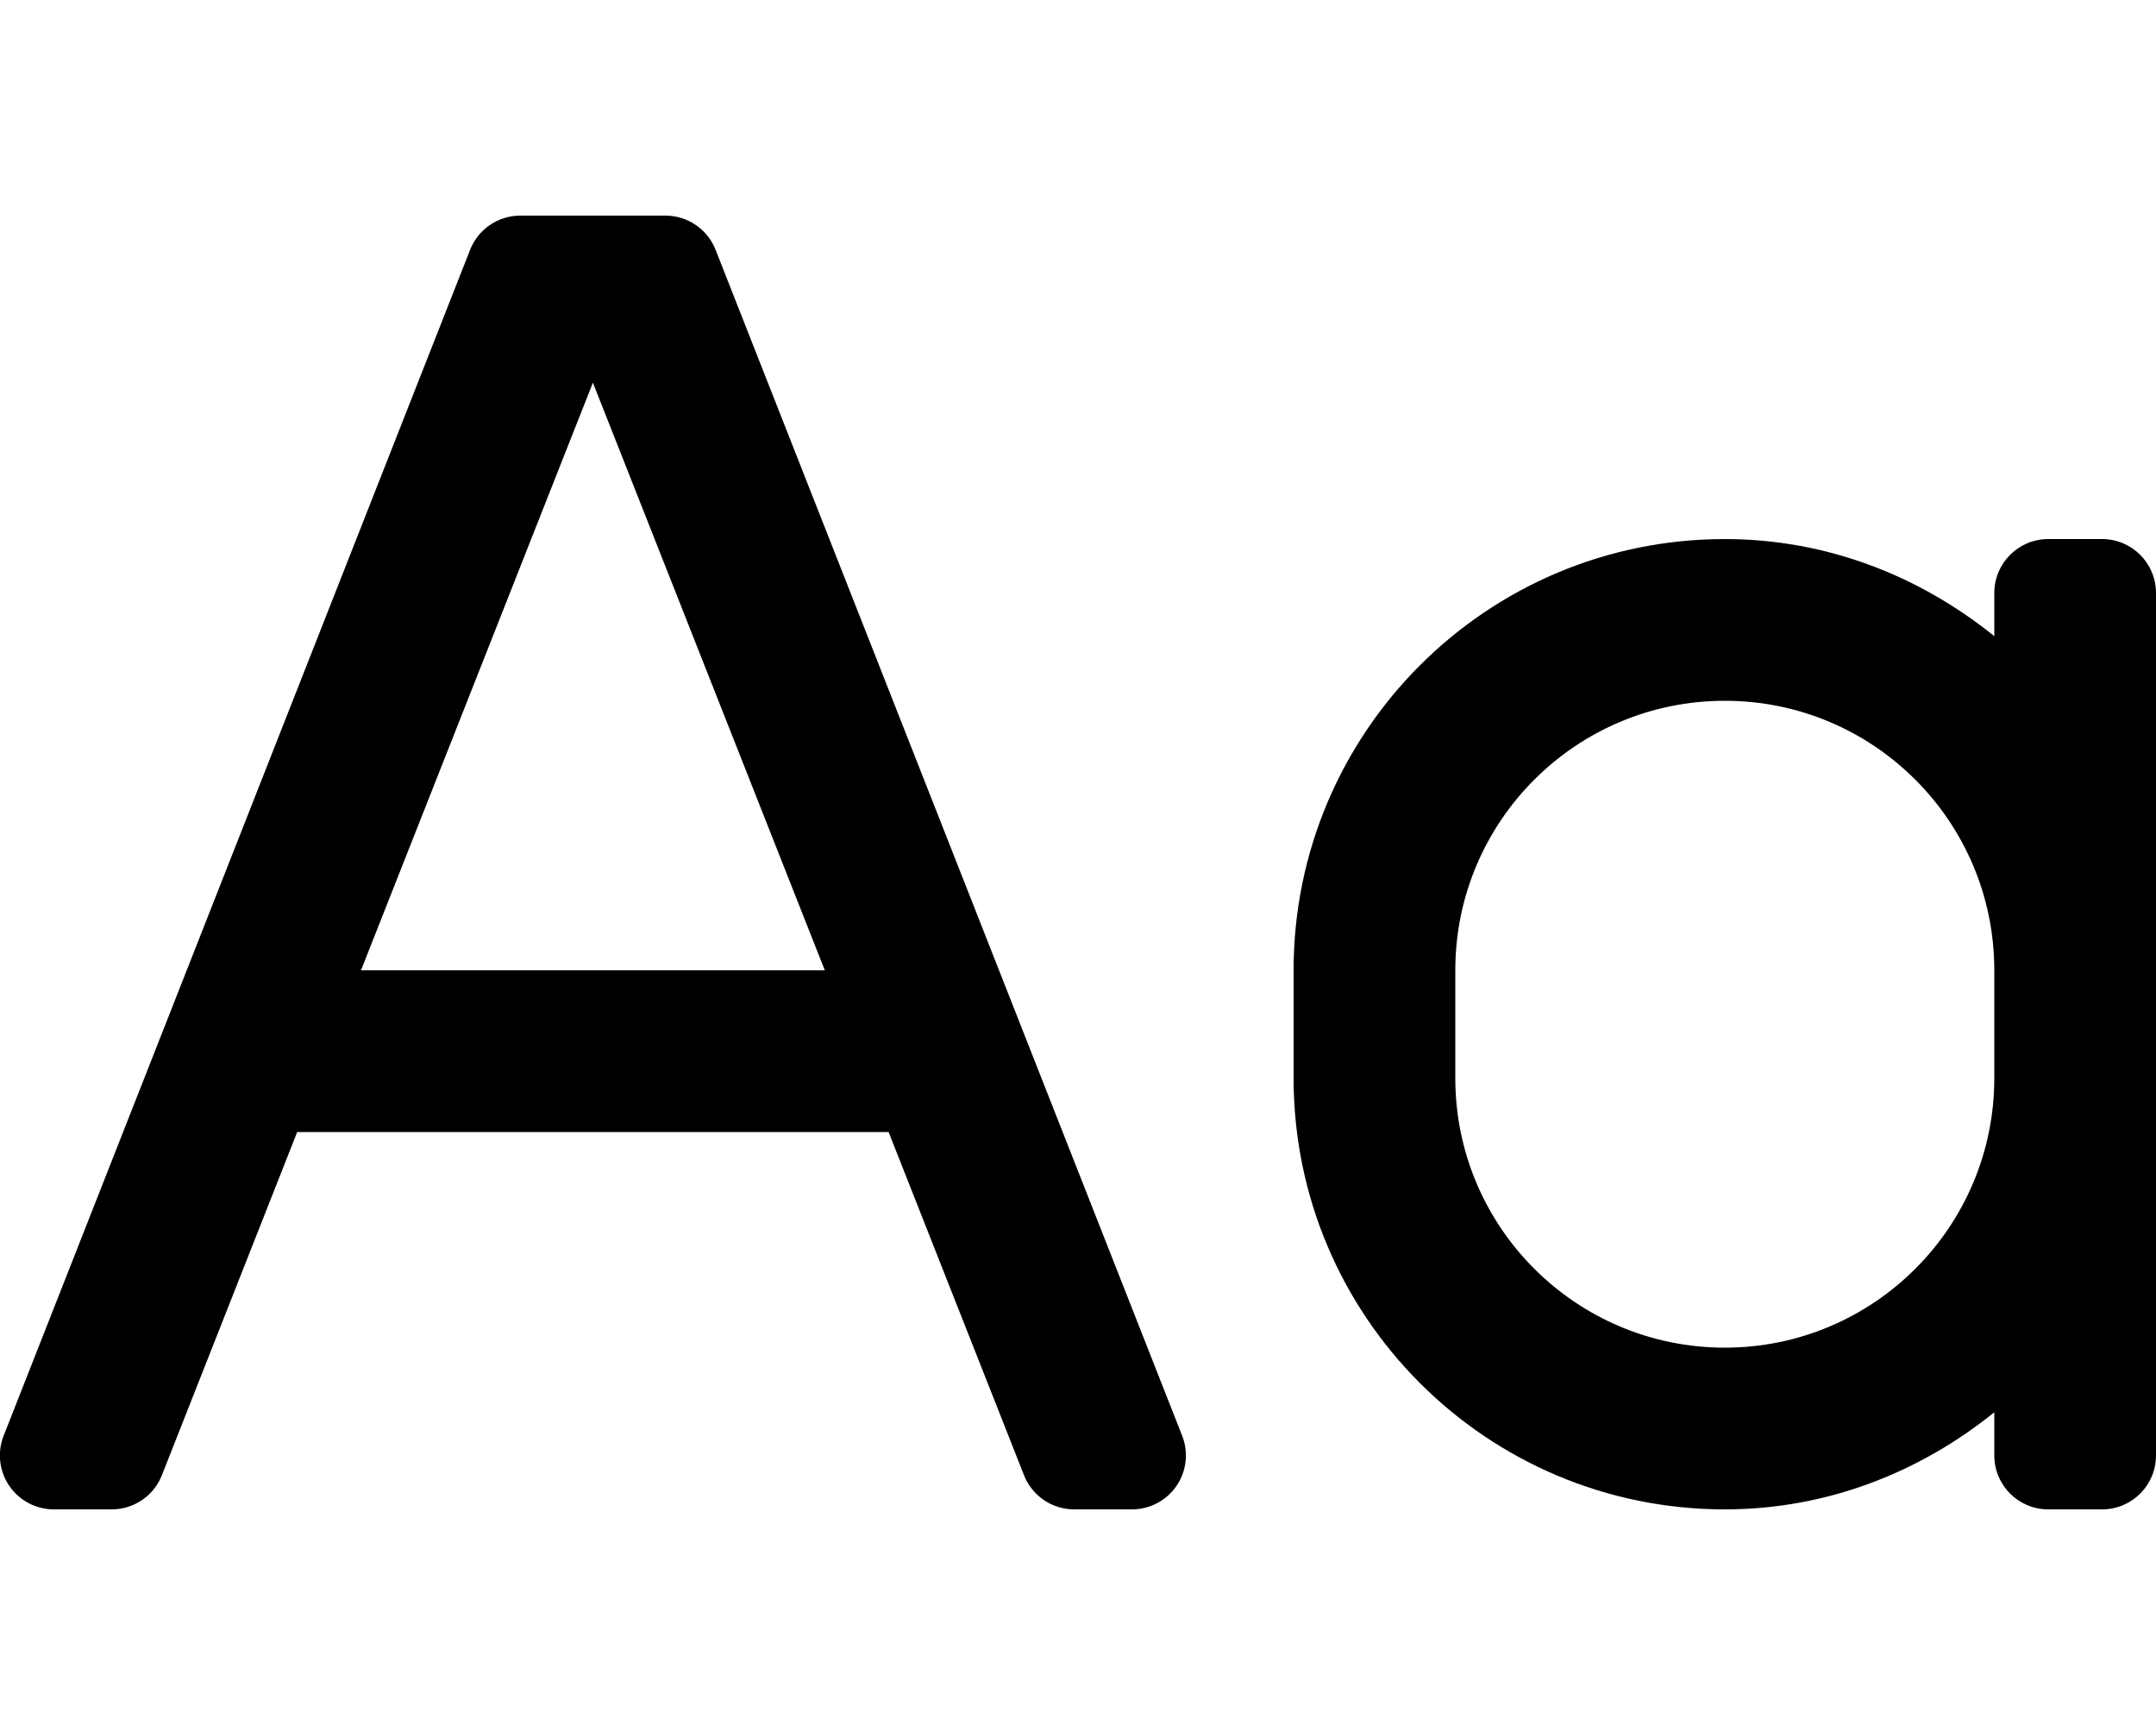
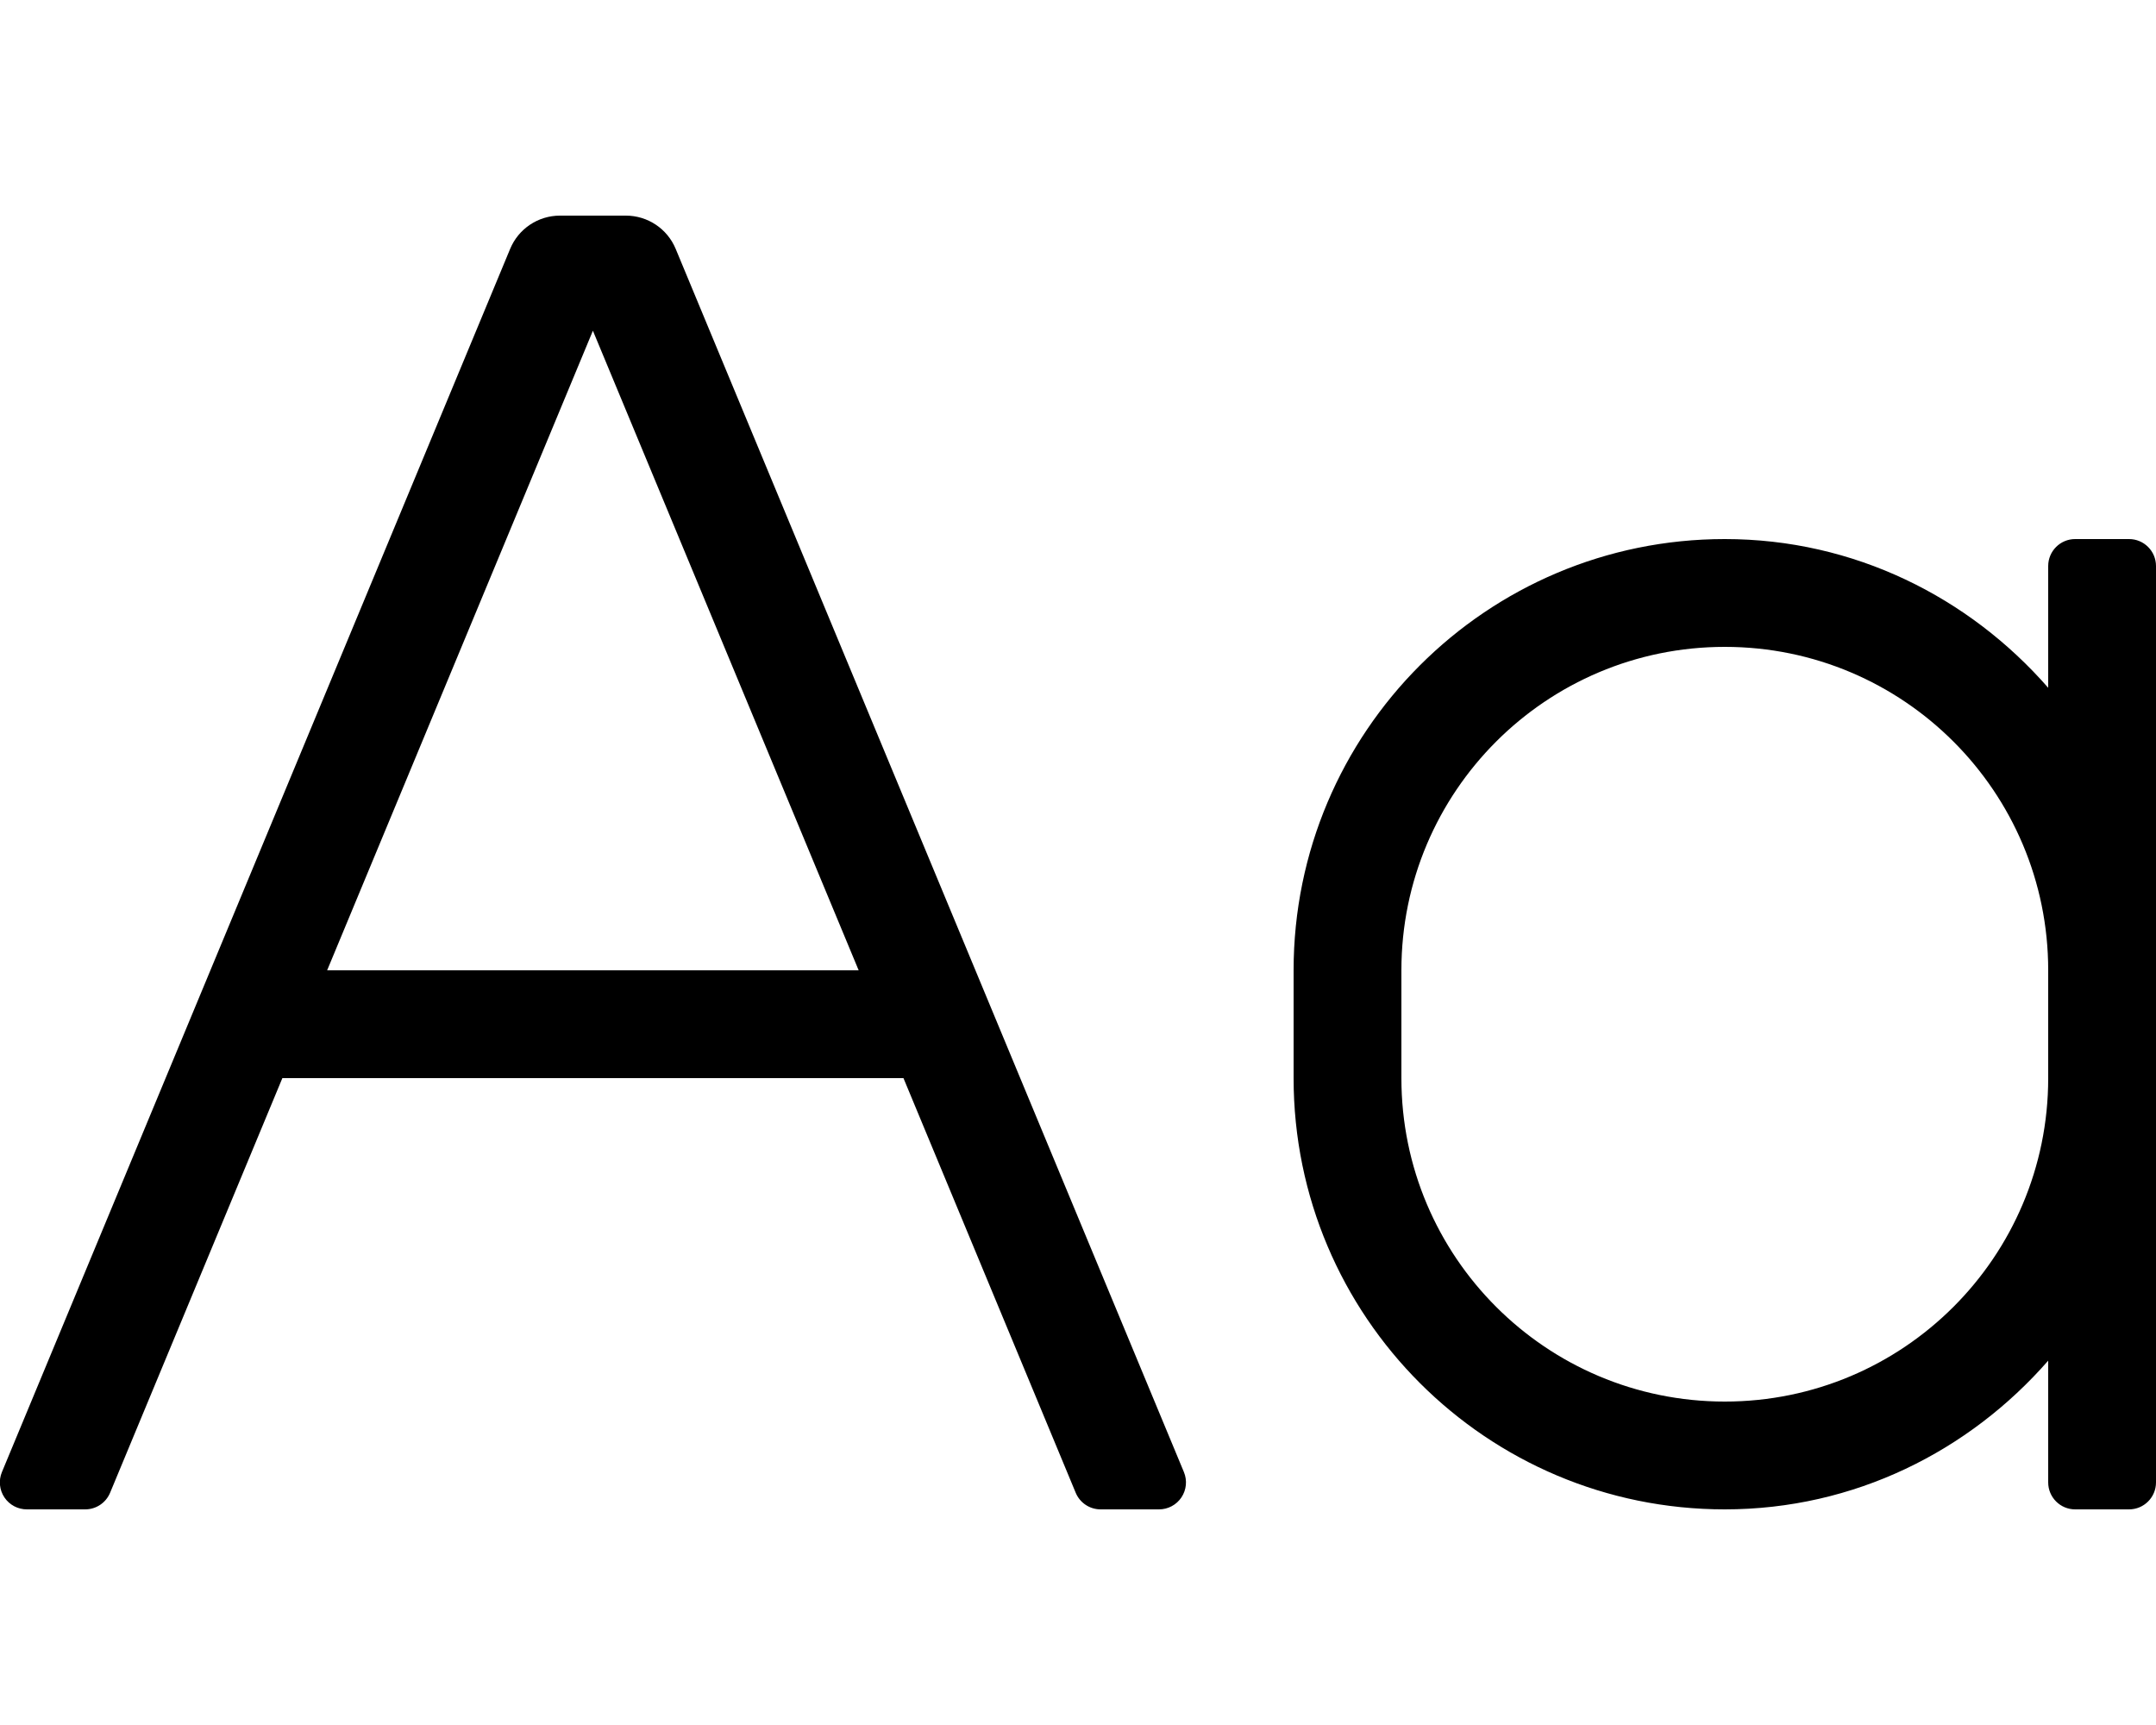
- <svg xmlns="http://www.w3.org/2000/svg" aria-hidden="true" focusable="false" data-prefix="far" data-icon="font-case" role="img" viewBox="0 0 640 512" class="svg-inline--fa fa-font-case fa-w-20 fa-7x">
-   <path fill="currentColor" d="M624 160h-16a16 16 0 0 0-16 16v12.82C570 171.07 542.44 160 512 160a128 128 0 0 0-128 128v32a128 128 0 0 0 128 128c30.44 0 58-11.07 80-28.82V432a16 16 0 0 0 16 16h16a16 16 0 0 0 16-16V176a16 16 0 0 0-16-16zm-32 160a80 80 0 0 1-160 0v-32a80 80 0 0 1 160 0zM212.5 74.35a16 16 0 0 0-15-10.35h-43.03a16 16 0 0 0-15 10.35L1 426.35A16 16 0 0 0 16 448h17.14a16 16 0 0 0 15-10.35L88.22 336h175.56l40.11 101.65a16 16 0 0 0 15 10.35H336a16 16 0 0 0 15-21.65zM107.16 288L176 113.58 244.84 288z" class="" />
+ <svg xmlns="http://www.w3.org/2000/svg" aria-hidden="true" focusable="false" data-prefix="fal" data-icon="font-case" role="img" viewBox="0 0 640 512" class="svg-inline--fa fa-font-case fa-w-20 fa-7x">
+   <path fill="currentColor" d="M632 160h-16a8 8 0 0 0-8 8v36.14C584.54 177.3 550.45 160 512 160a128 128 0 0 0-128 128v32a128 128 0 0 0 128 128c38.45 0 72.54-17.3 96-44.14V440a8 8 0 0 0 8 8h16a8 8 0 0 0 8-8V168a8 8 0 0 0-8-8zm-24 160a96 96 0 0 1-192 0v-32a96 96 0 0 1 192 0zM200.57 73.86A16 16 0 0 0 185.79 64h-19.58a16 16 0 0 0-14.77 9.86L.57 436.93A8 8 0 0 0 8 448h17.29a8 8 0 0 0 7.39-4.93L83.82 320h184.37l51.13 123.07a8 8 0 0 0 7.39 4.93h17.34a8 8 0 0 0 7.39-11.07zM97.11 288L176 98.16 254.89 288z" class="" />
</svg>
